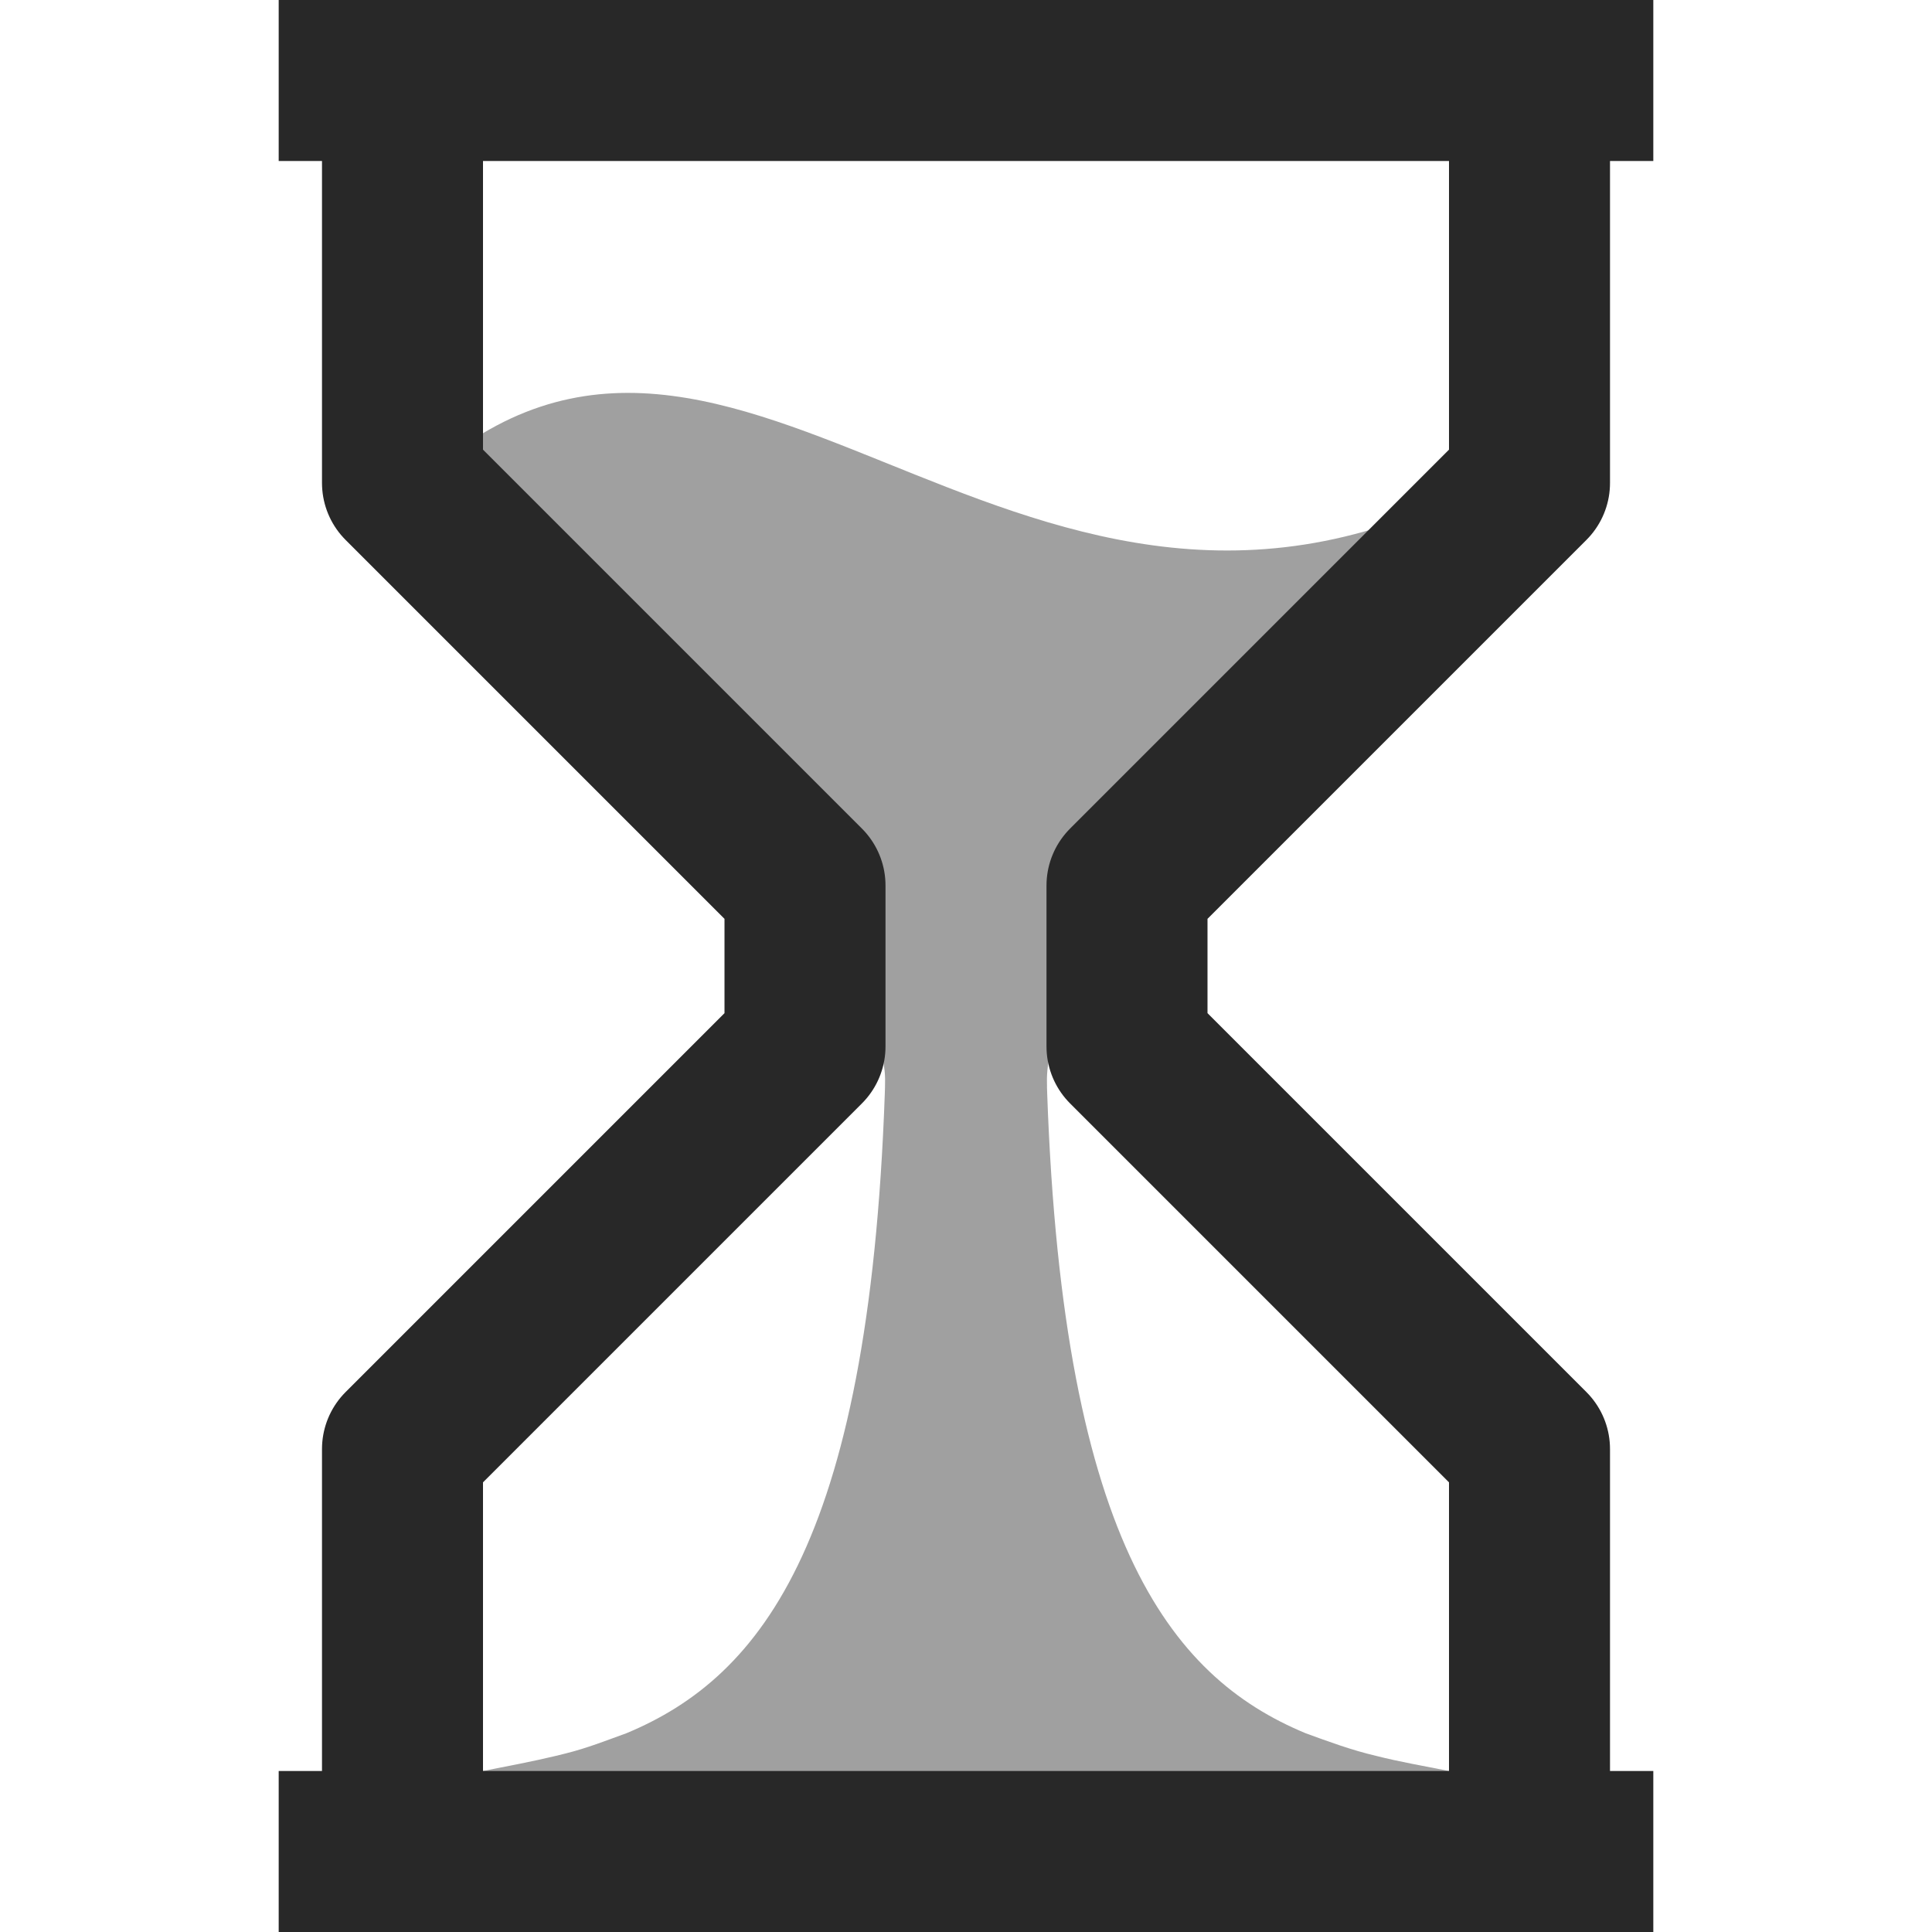
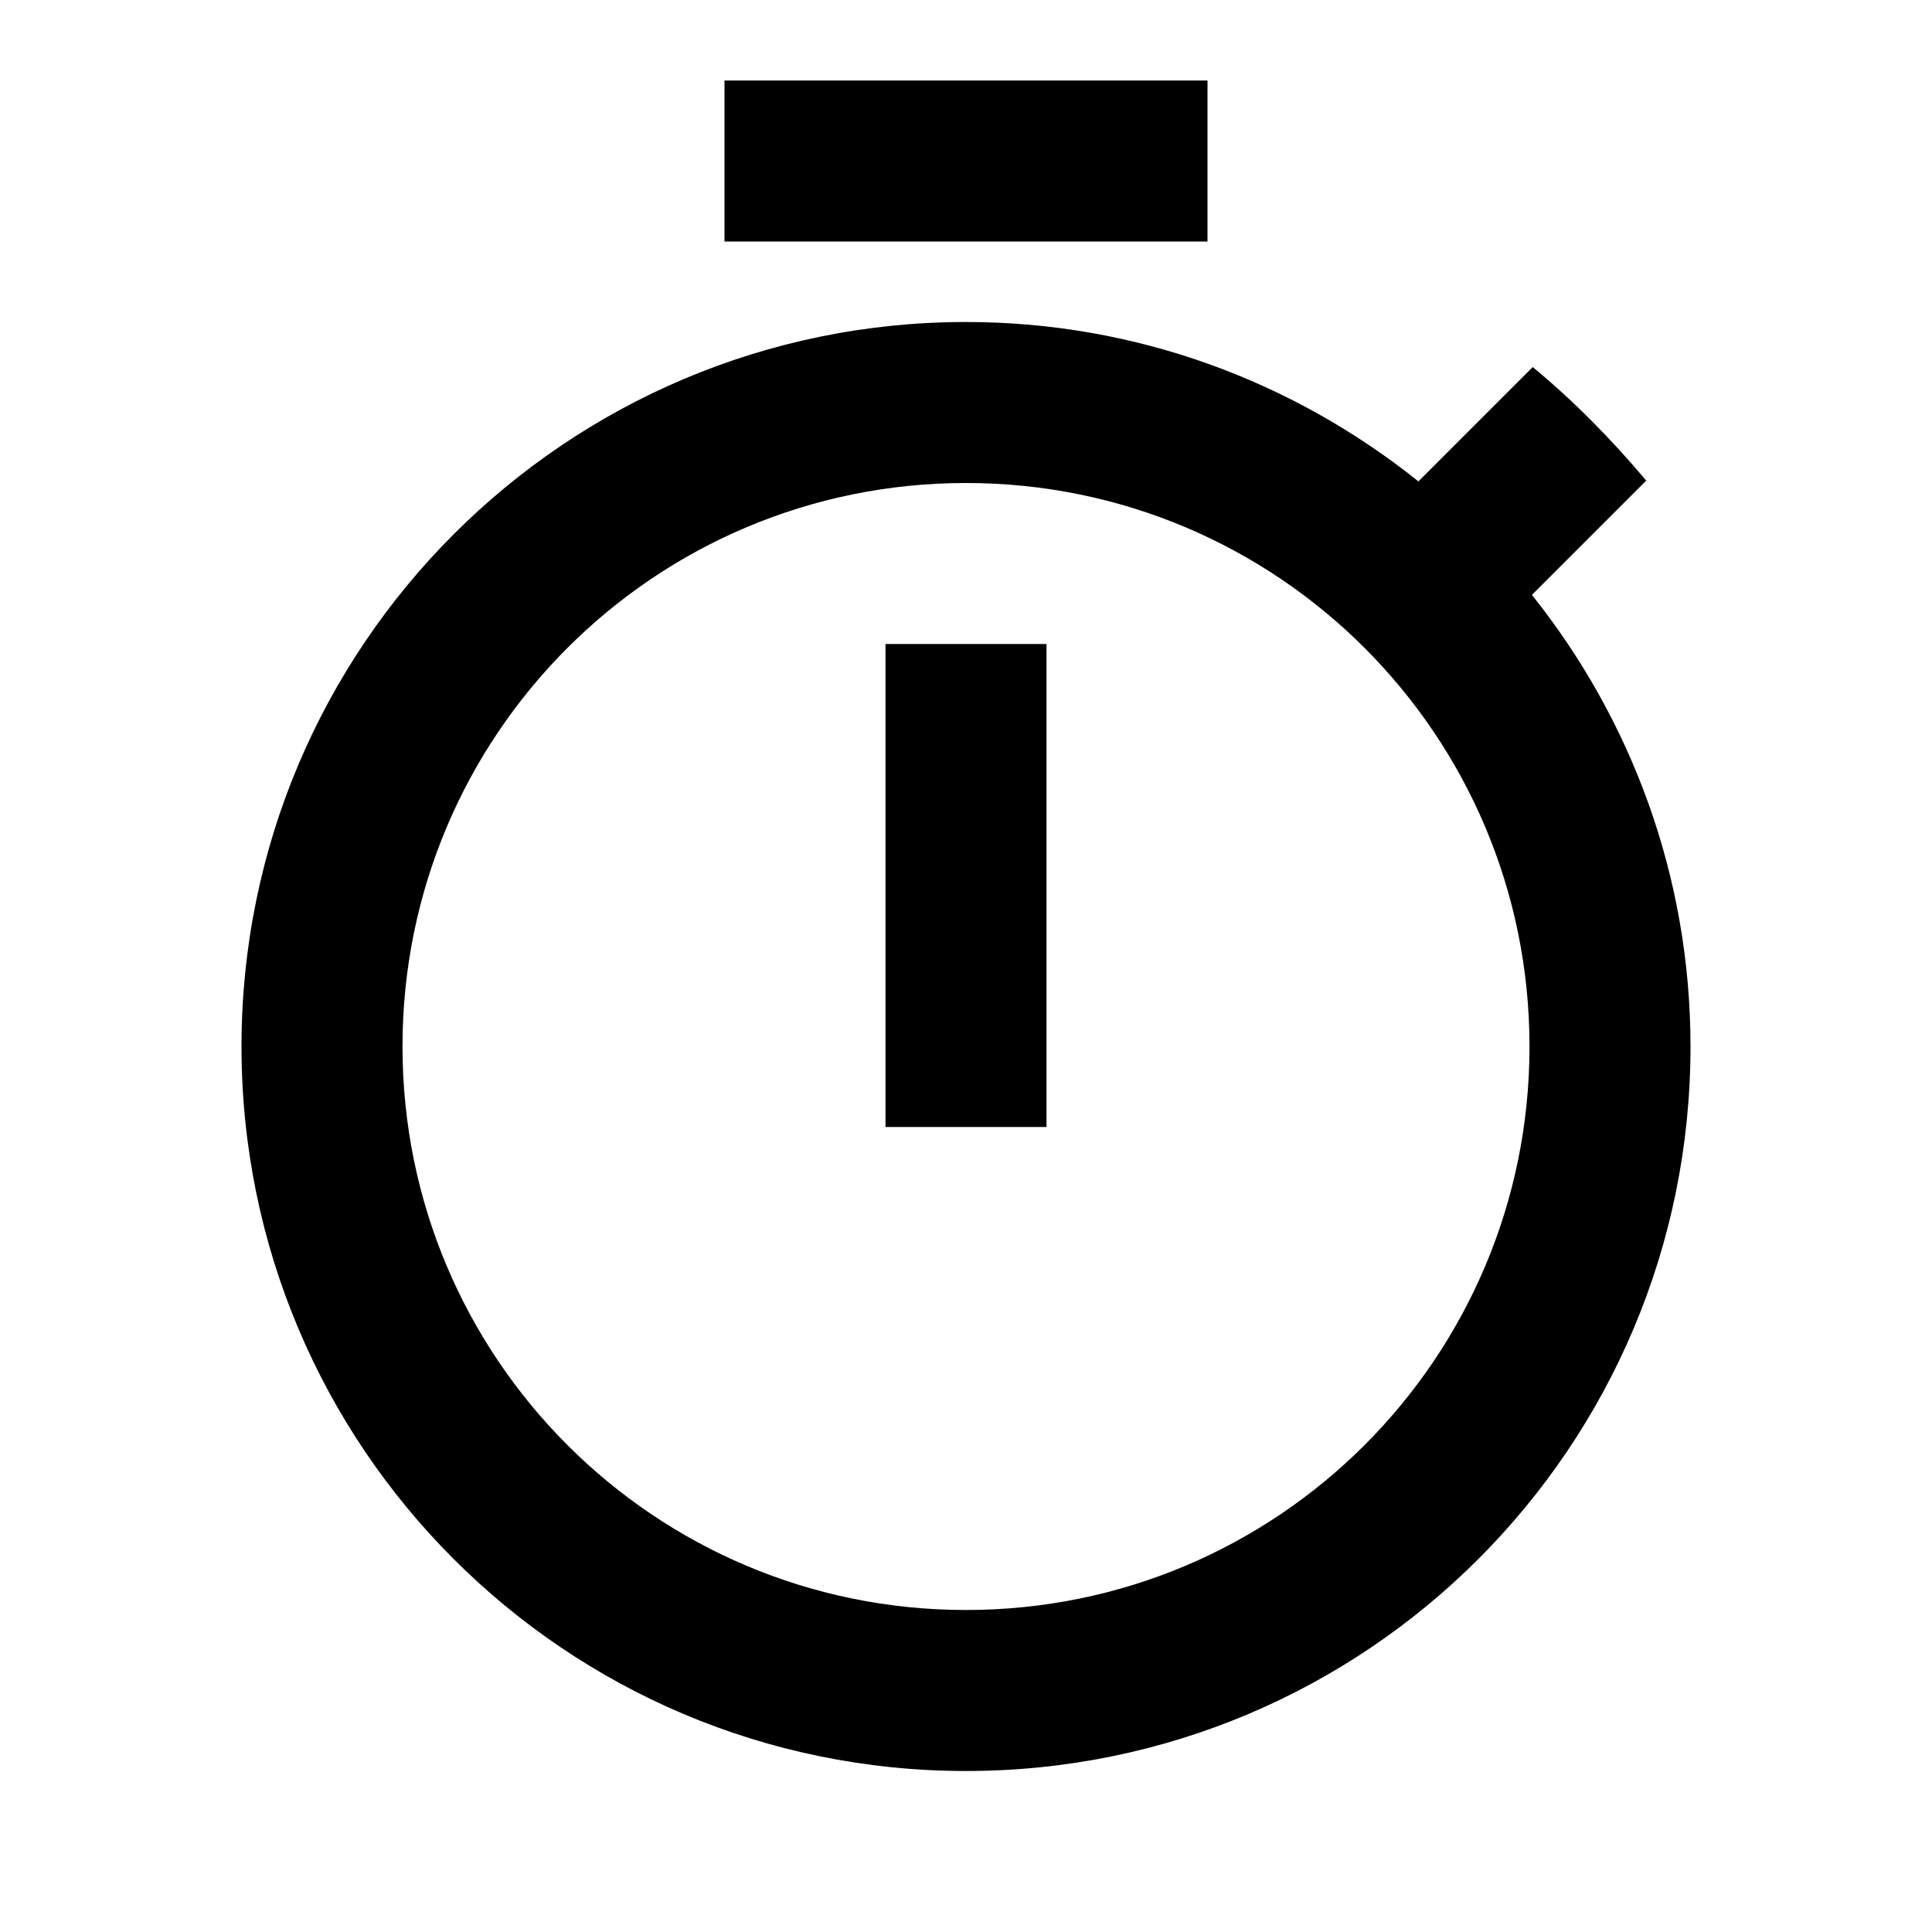
- <svg xmlns="http://www.w3.org/2000/svg" width="24" height="24" id="svg20964" version="1.1">
-   <defs id="defs20966" />
-   <g id="layer1" transform="translate(0,-1028.362)">
-     <path style="fill:#a0a0a0;fill-opacity:1;stroke:none" d="m 13,1041.862 -2,0 c 0,-2.104 -3.893,-5.363 -5.562,-7.719 3.904,-3.23 7.471,3.545 13.375,0 -2.321,2.581 -5.812,5.567 -5.812,7.719 z" id="path21507" />
-     <path style="fill:#a0a0a0;fill-opacity:1;stroke:none" d="m 11,13.312 c -0.162,5.791 -1.524,7.514 -3.219,8.219 -0.246,0.089 -0.486,0.184 -0.75,0.25 -0.041,0.011 -0.084,0.021 -0.125,0.031 C 6.614,21.882 6.31,21.939 6,22 L 5.763,22.674 18.198,22.519 18,22 C 17.698,21.94 17.39,21.887 17.094,21.812 16.787,21.74 16.502,21.634 16.219,21.531 14.524,20.827 13.162,19.104 13,13.312 z" transform="translate(0,1028.362)" id="path21515" />
-     <path style="fill:none;stroke:#282828;stroke-width:2;stroke-linecap:square;stroke-linejoin:miter;stroke-miterlimit:4;stroke-opacity:1;stroke-dasharray:none" d="m 4.462,1051.362 15.076,0" id="path20972" />
-     <path id="path21482" d="m 4.462,1029.362 15.076,0" style="fill:none;stroke:#282828;stroke-width:2;stroke-linecap:square;stroke-linejoin:miter;stroke-miterlimit:4;stroke-opacity:1;stroke-dasharray:none" />
-     <path id="path21496" d="m 5,1051.362 0,-5 5,-5 0,-2 -5,-5 0,-5" style="fill:none;stroke:#282828;stroke-width:2;stroke-linecap:round;stroke-linejoin:round;stroke-miterlimit:4;stroke-opacity:1;stroke-dasharray:none" />
-     <path style="fill:none;stroke:#282828;stroke-width:2;stroke-linecap:round;stroke-linejoin:round;stroke-miterlimit:4;stroke-opacity:1;stroke-dasharray:none" d="m 19,1051.362 0,-5 -5,-5 0,-2 5,-5 0,-5" id="path21499" />
-   </g>
+ <svg xmlns="http://www.w3.org/2000/svg" width="24" height="24" viewBox="0 0 24 24">
+   <path d="M15 1H9v2h6V1zm-4 13h2V8h-2v6zm8.03-6.61l1.42-1.42c-.43-.51-.9-.99-1.41-1.41l-1.42 1.42C16.07 4.74 14.12 4 12 4c-4.97 0-9 4.03-9 9s4.02 9 9 9 9-4.03 9-9c0-2.12-.74-4.07-1.97-5.61zM12 20c-3.87 0-7-3.13-7-7s3.13-7 7-7 7 3.13 7 7-3.13 7-7 7z" />
</svg>
